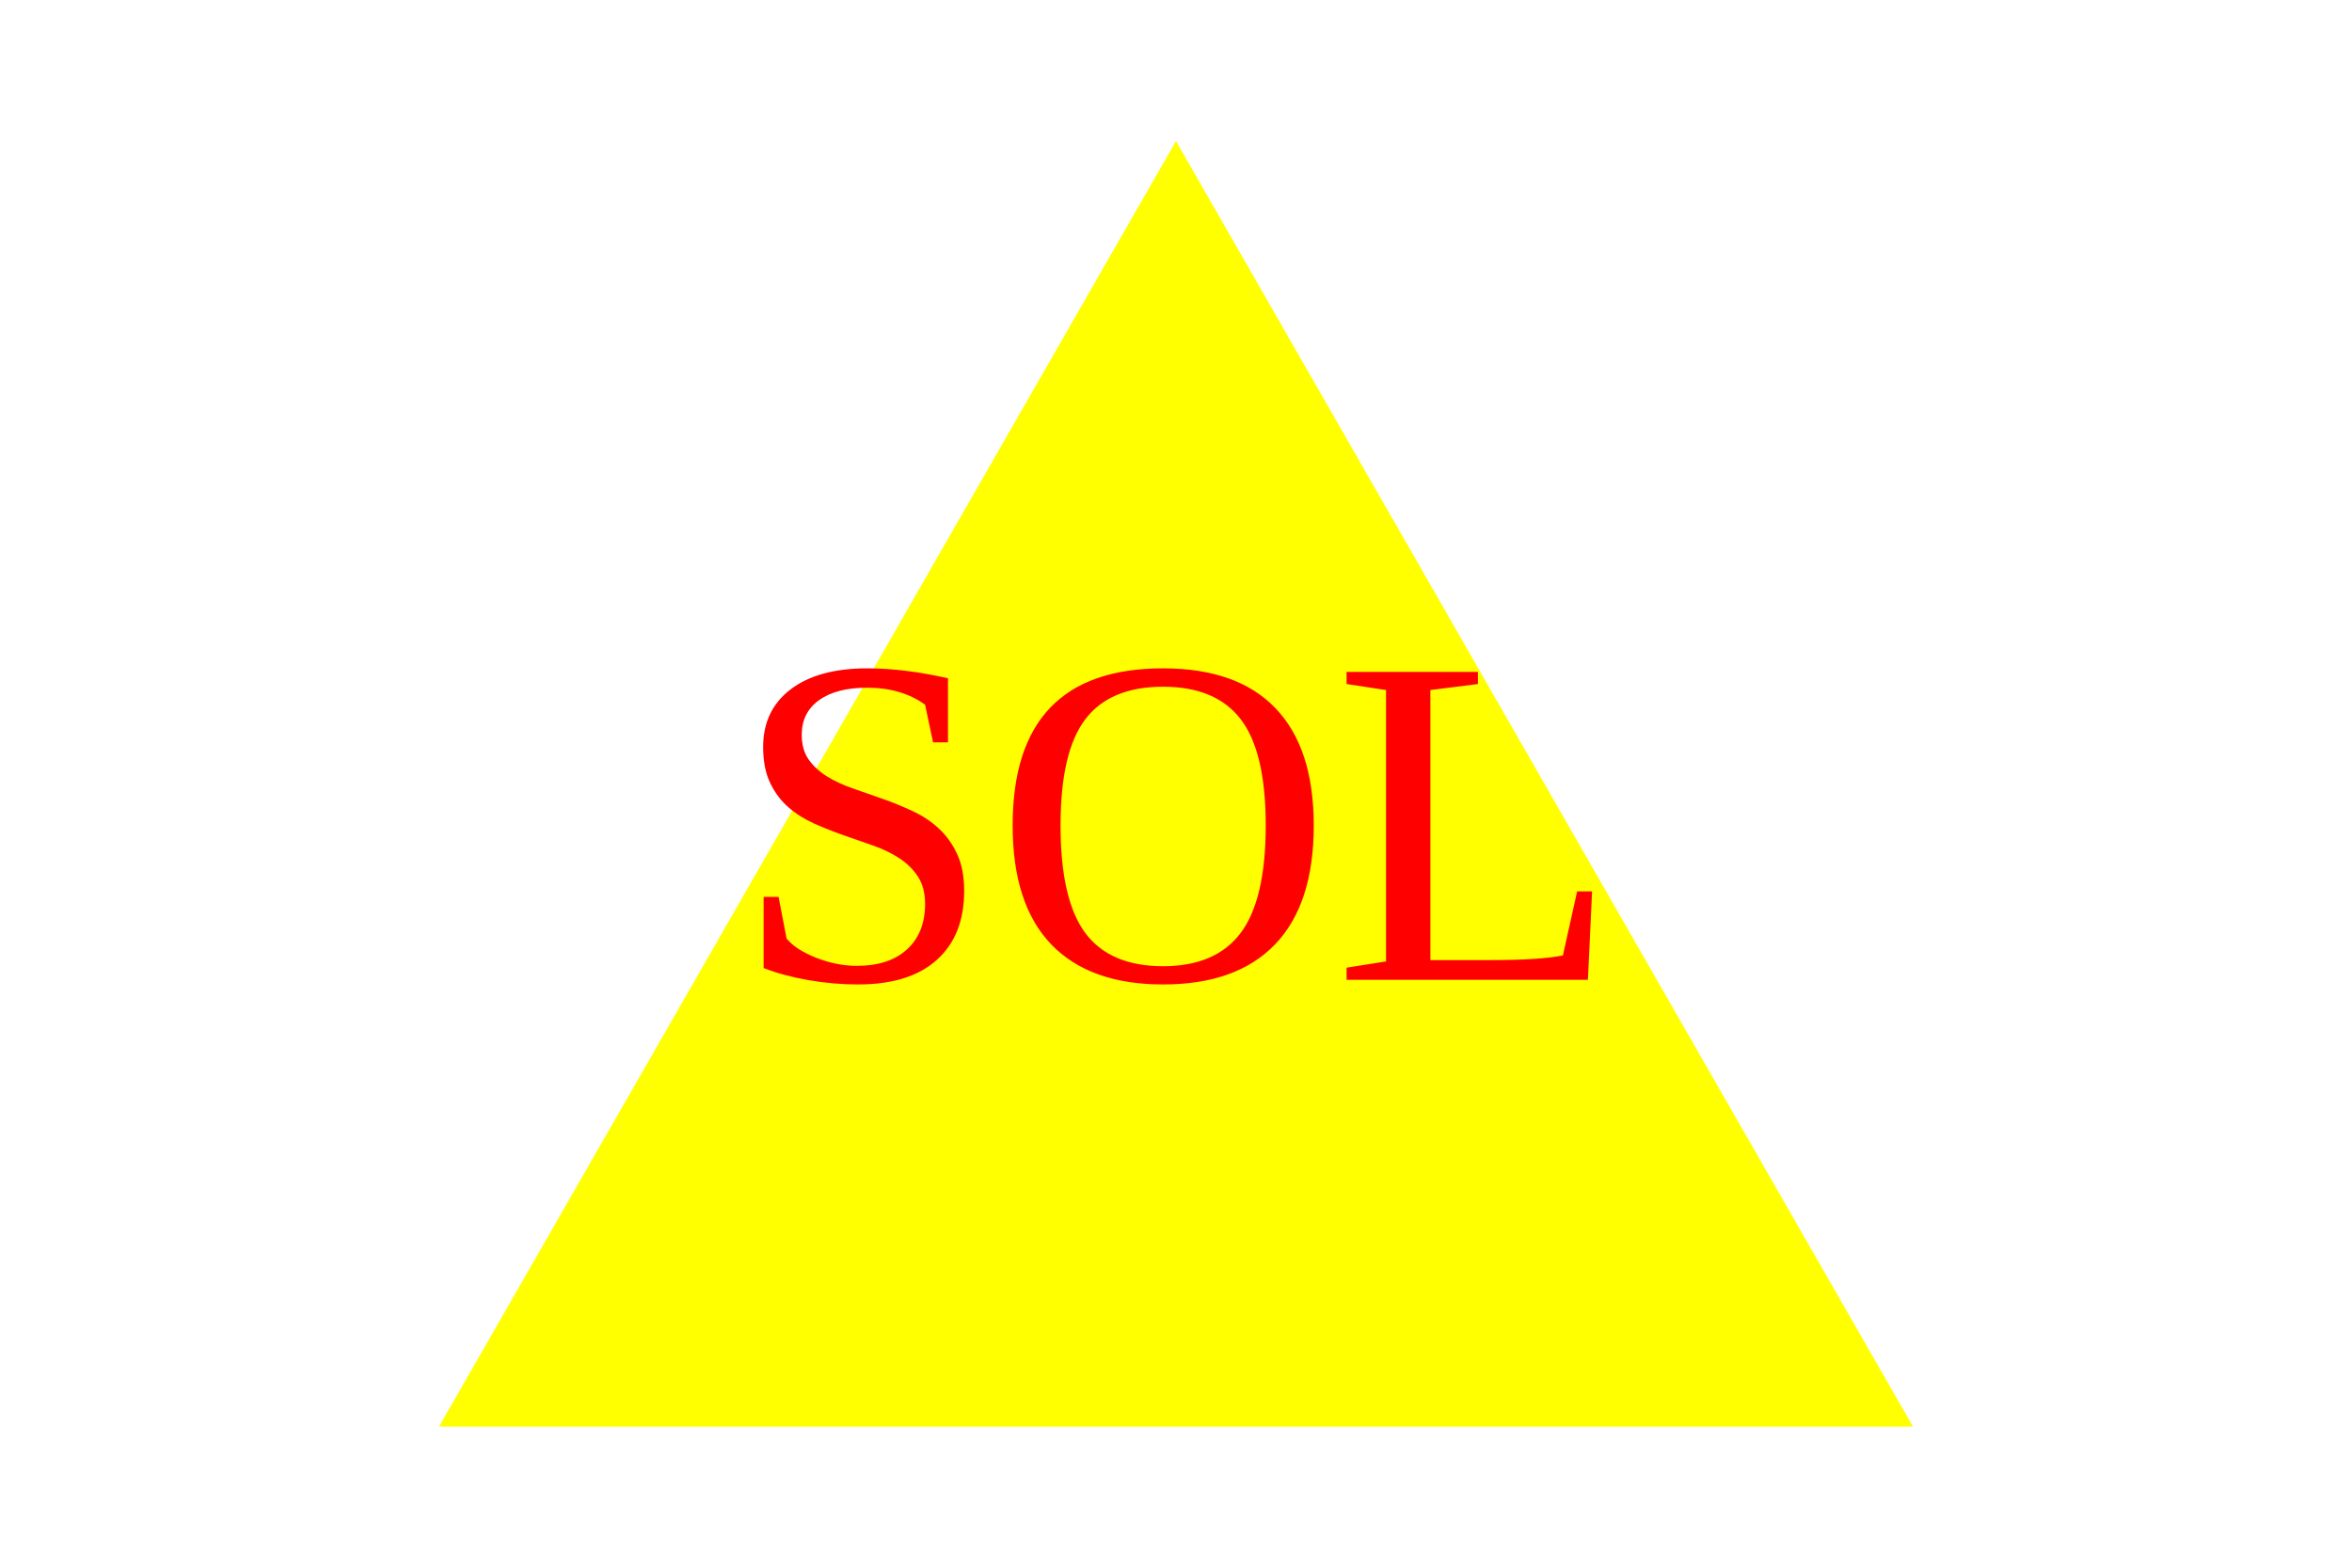
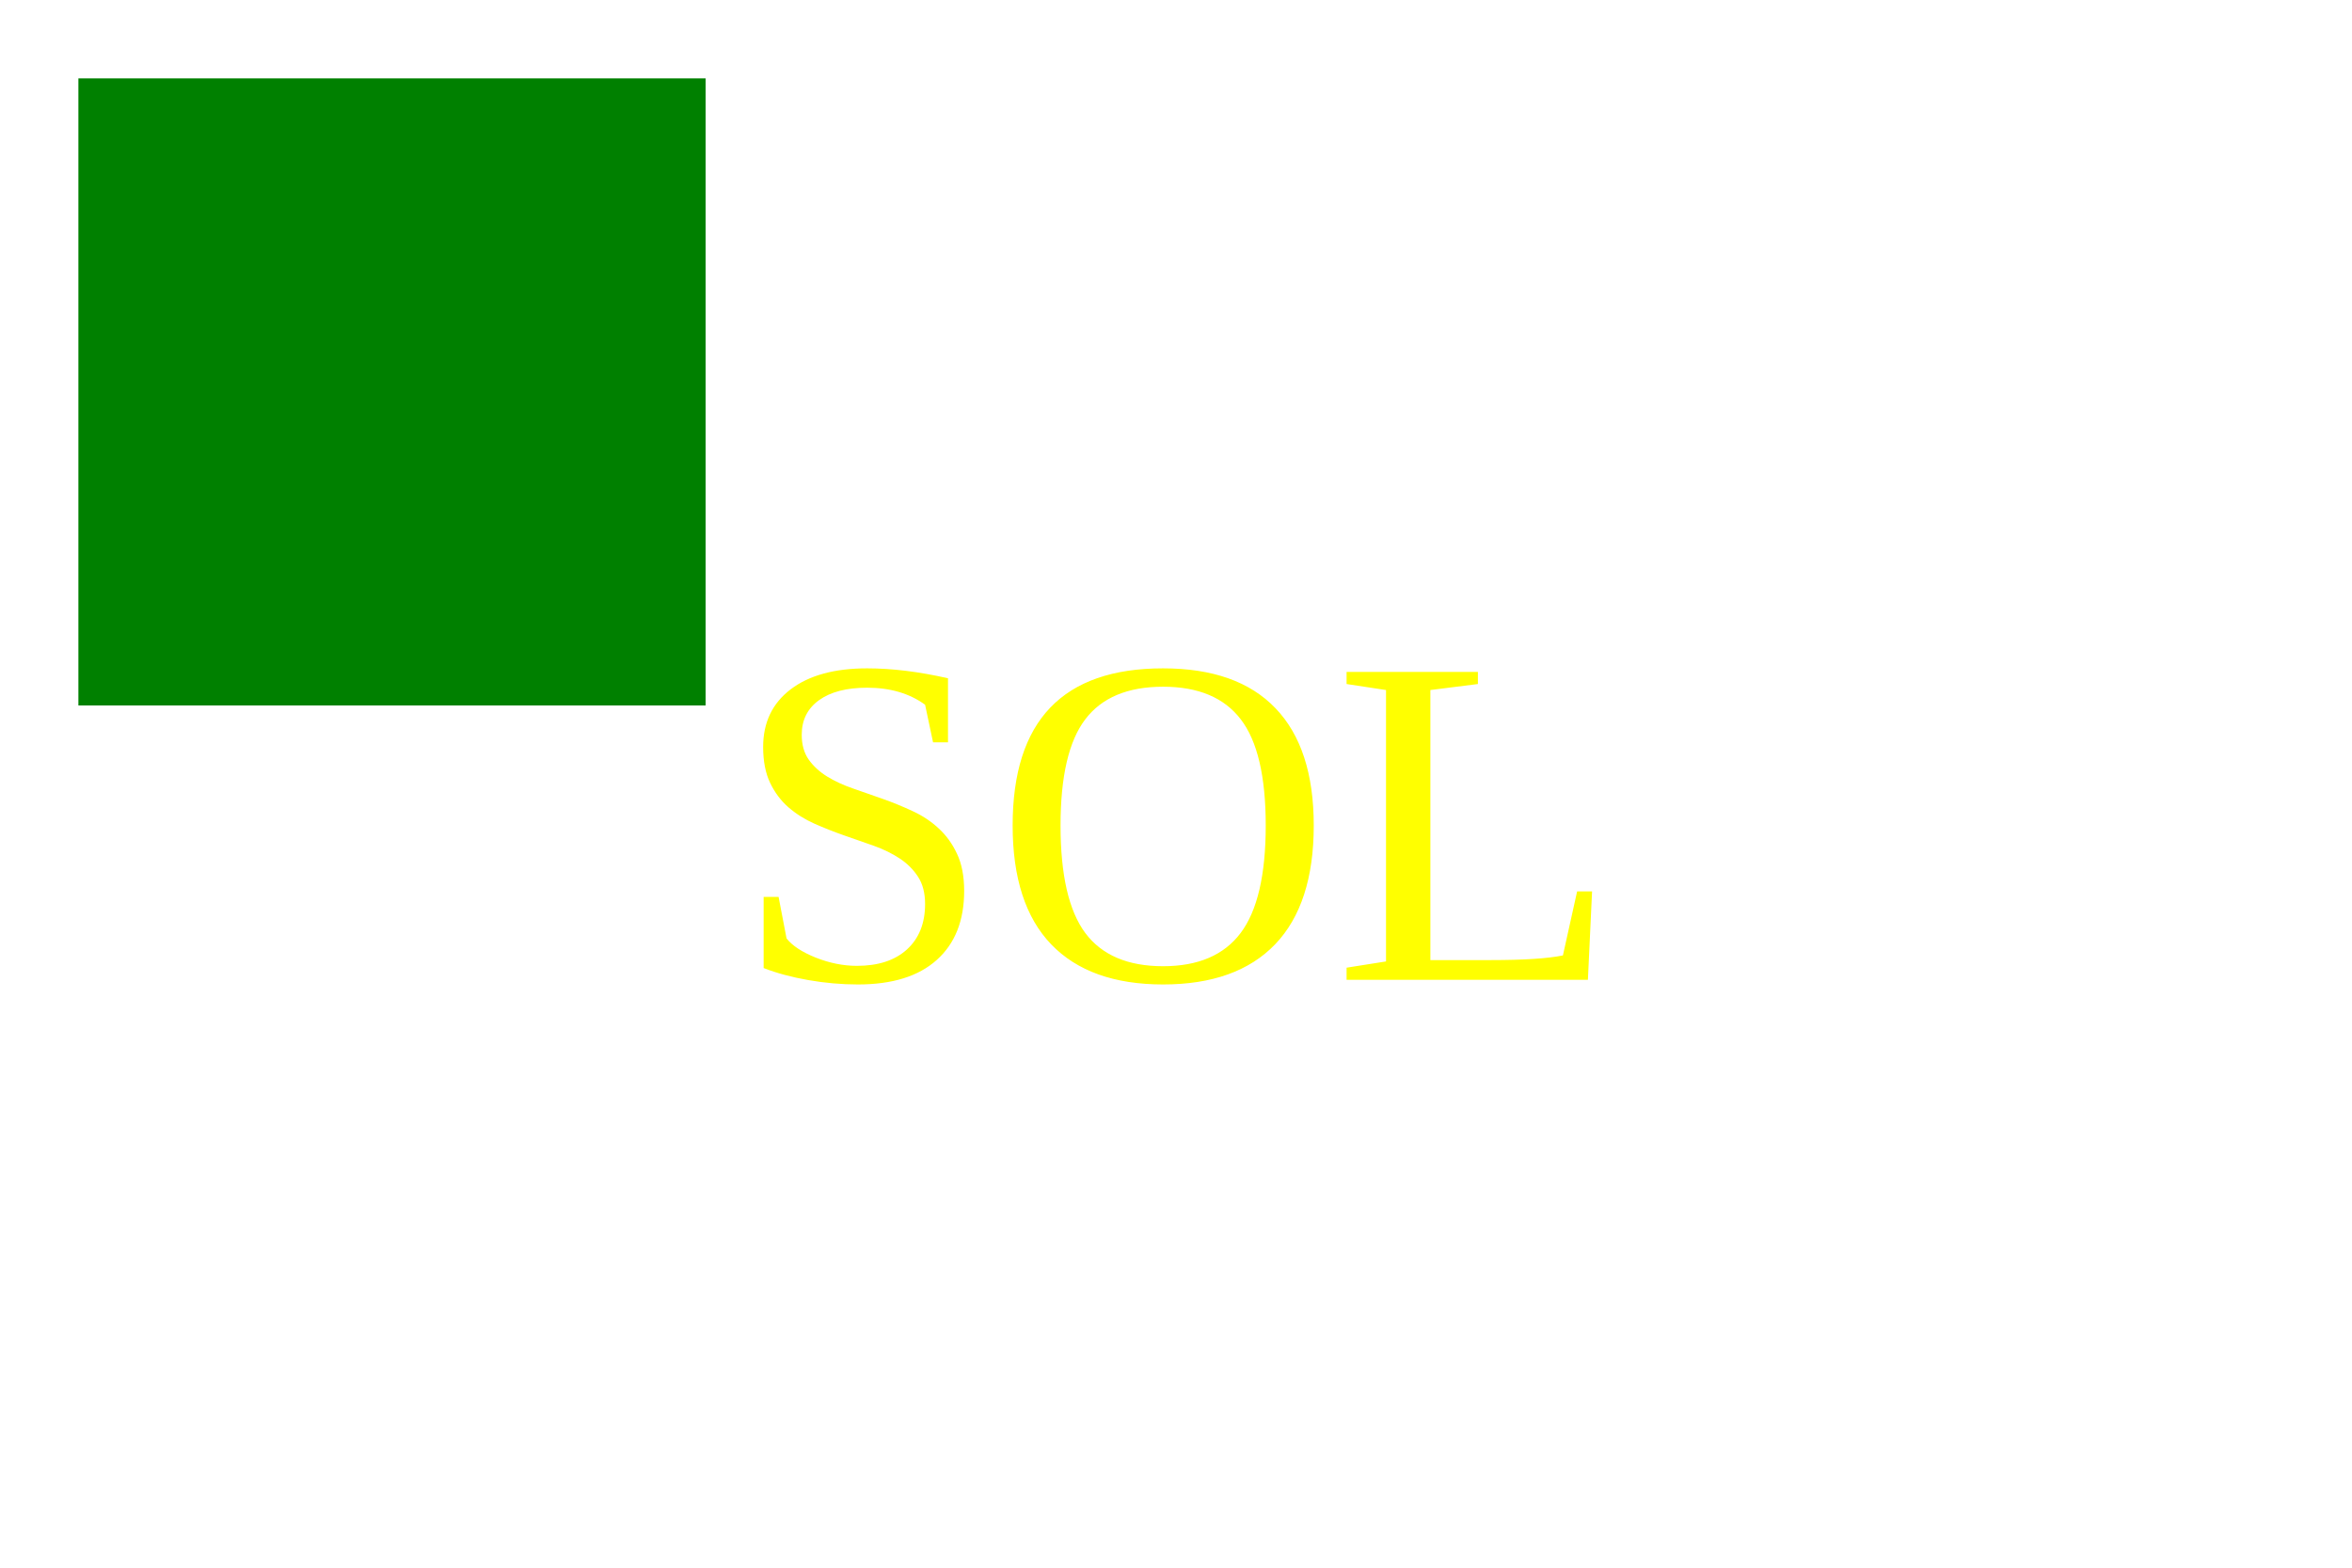
<svg xmlns="http://www.w3.org/2000/svg" width="300" height="200">
-   <polygon points="150, 18 244, 182 56, 182" fill="yellow" />
-   <text x="150" y="125" font-size="60" text-anchor="middle" fill="red">SOL</text>
+   <rect x="10" y="10" width="80" height="80" fill="green" />
+   <text x="150" y="125" font-size="60" text-anchor="middle" fill="yellow">SOL</text>
</svg>
